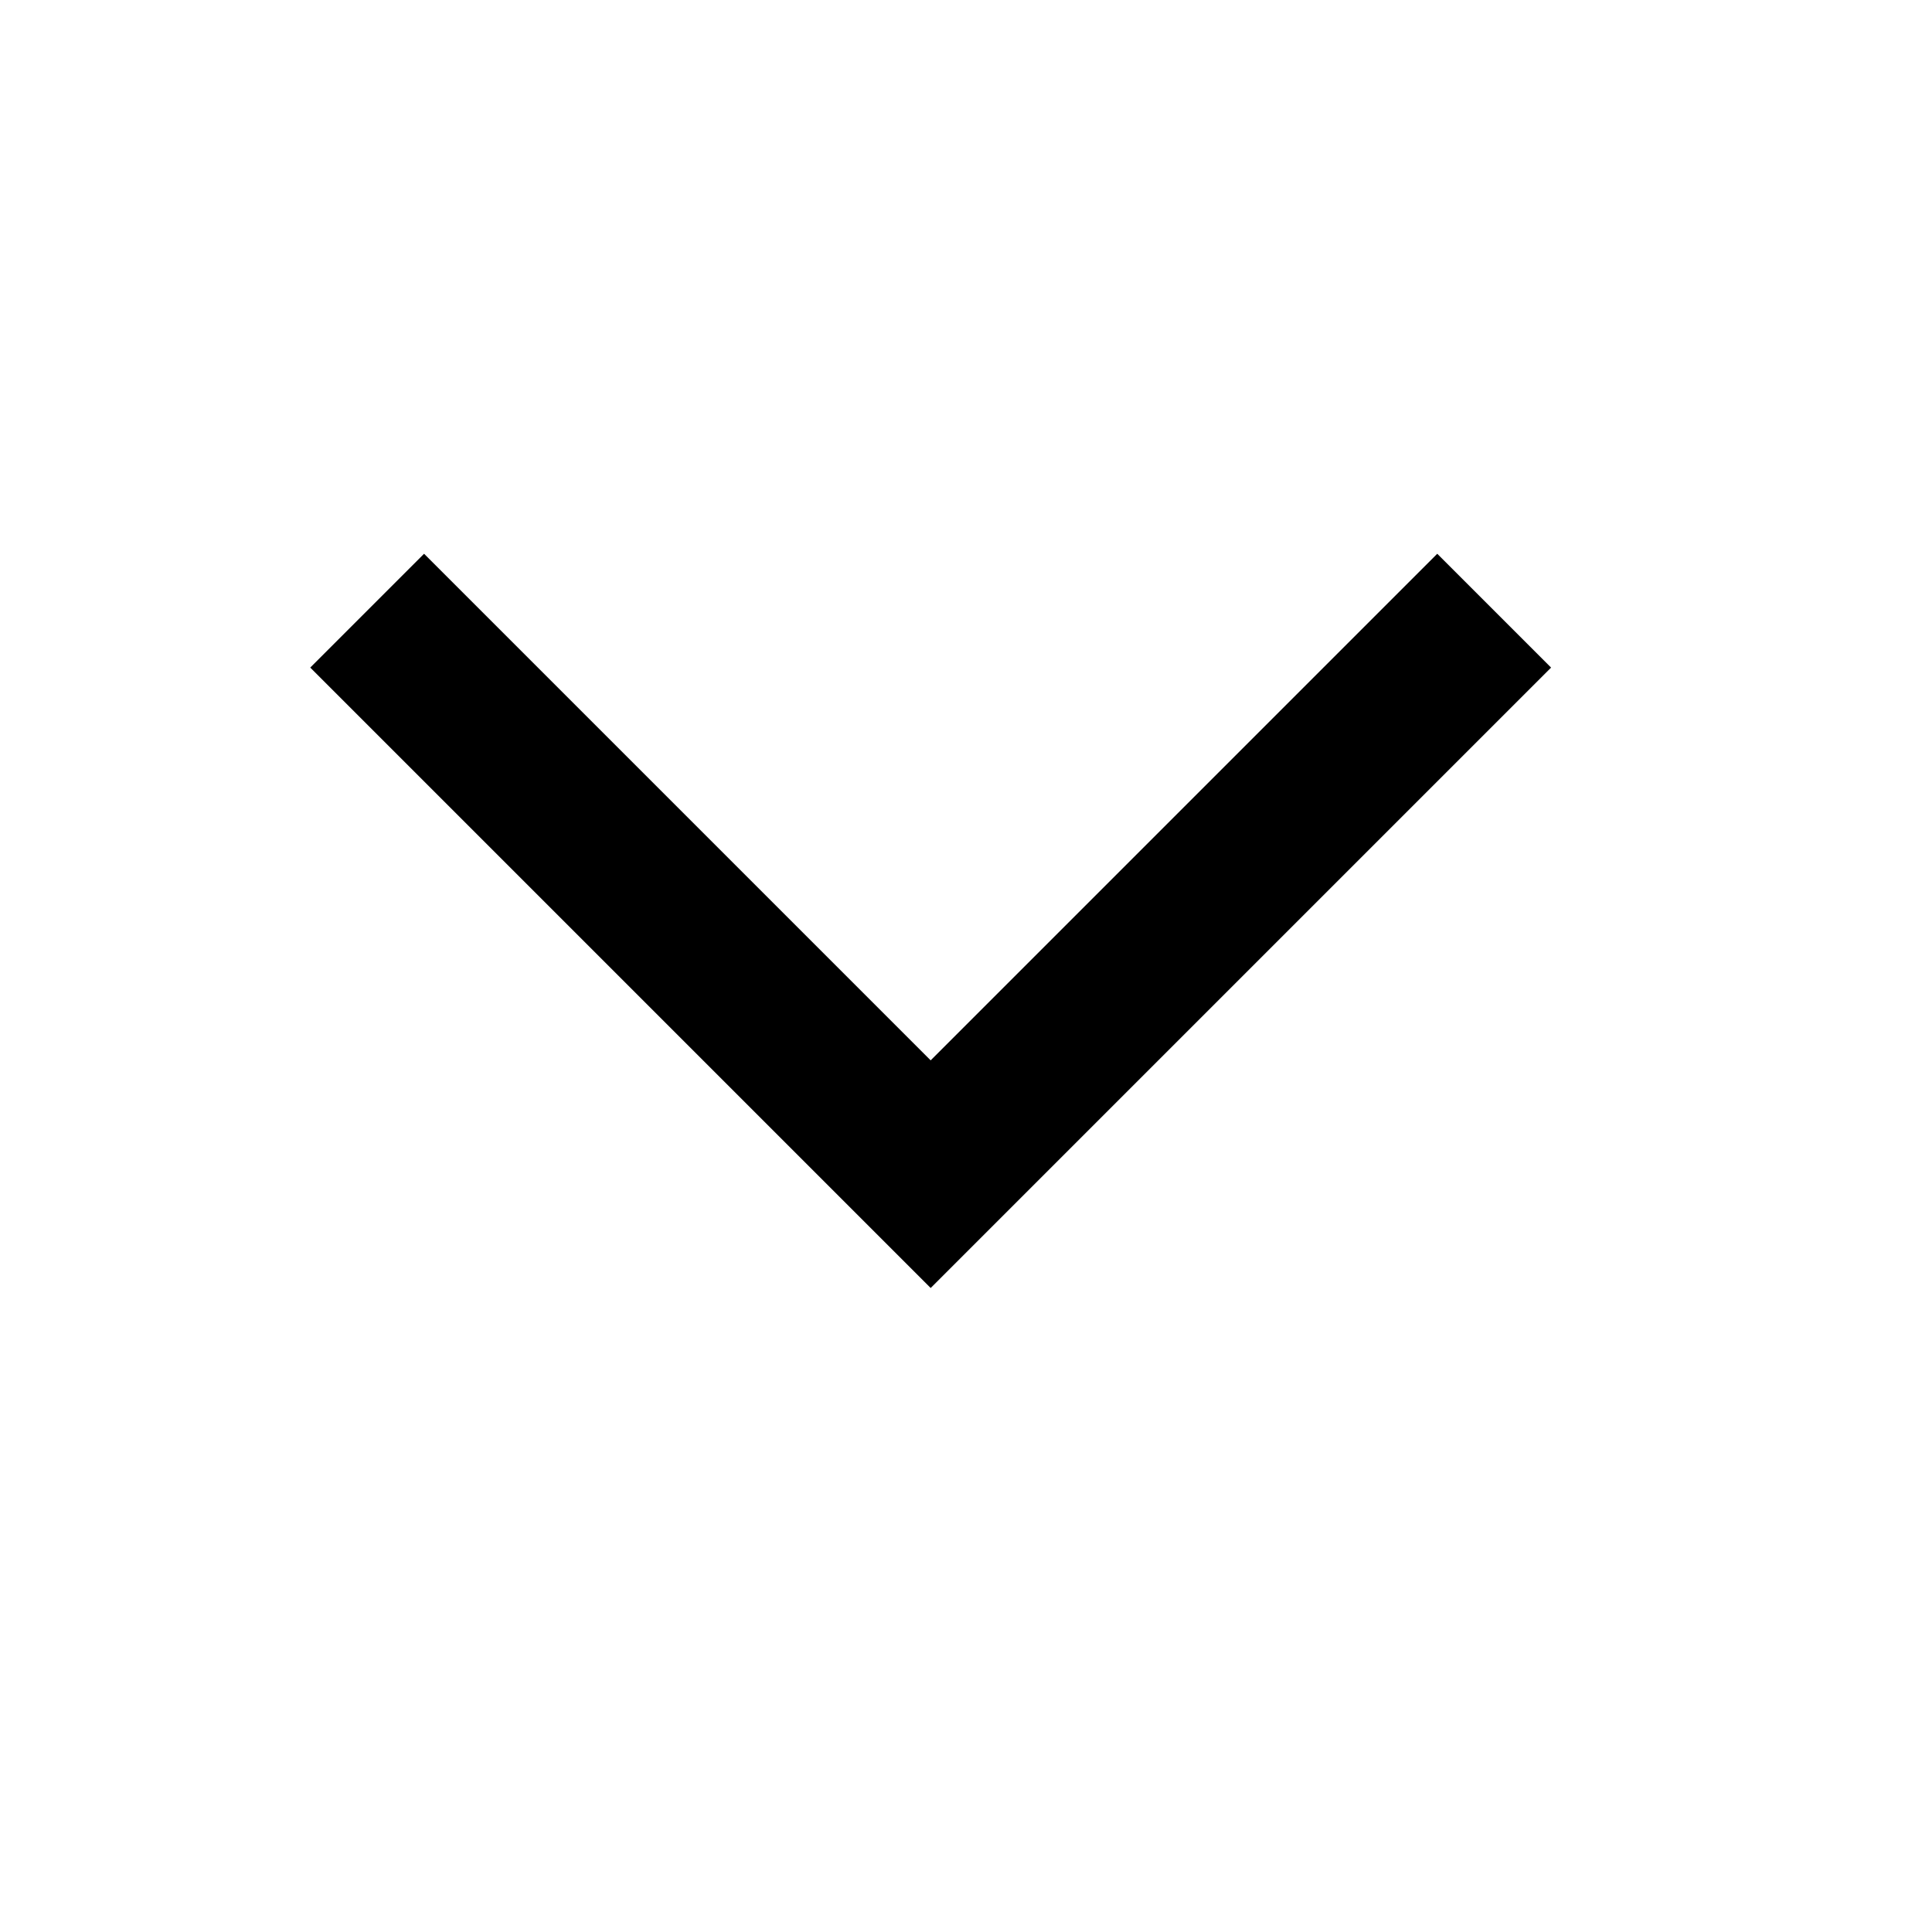
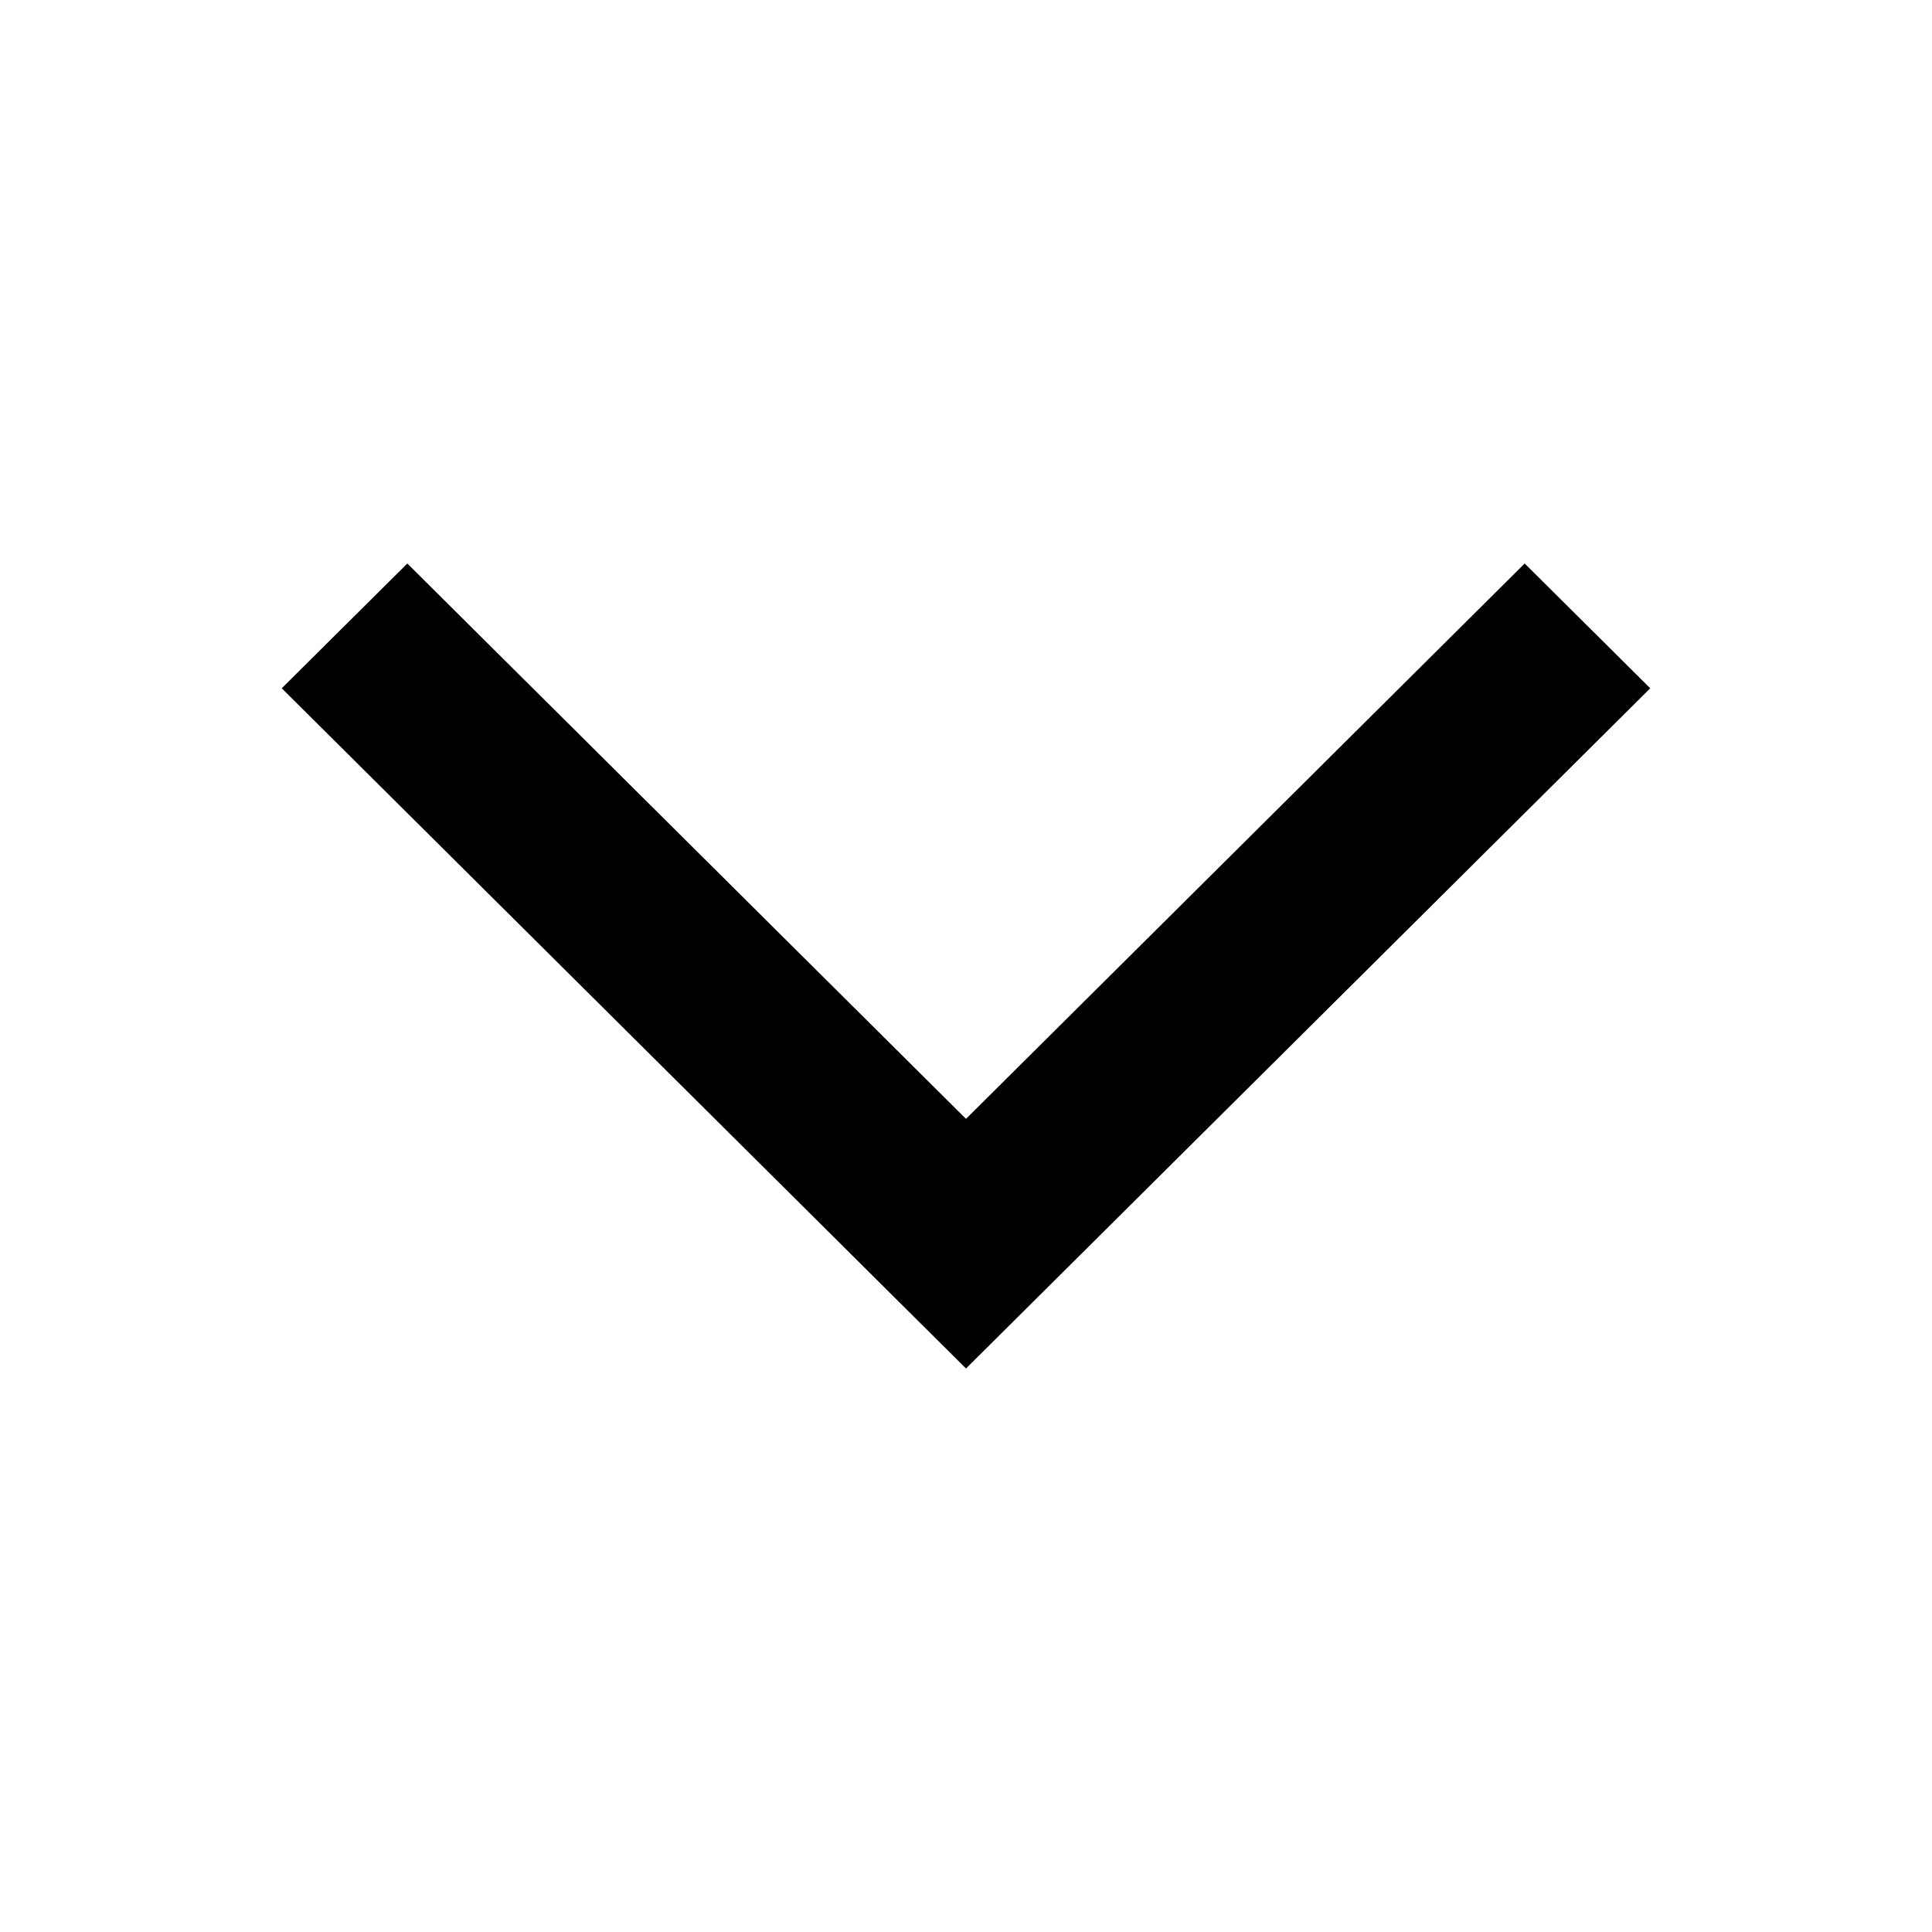
<svg xmlns="http://www.w3.org/2000/svg" width="24" height="24" viewBox="0 0 24 24" fill="none">
-   <path fill-rule="evenodd" clip-rule="evenodd" d="M11.561 13.172L17.854 6.879L19.268 8.293L11.561 16L3.854 8.293L5.268 6.879L11.561 13.172Z" fill="black" />
+   <path fill-rule="evenodd" clip-rule="evenodd" d="M12 13.899L18.94 7L20.5 8.55L12 17L3.5 8.55L5.06 7L12 13.899Z" fill="black" />
</svg>
